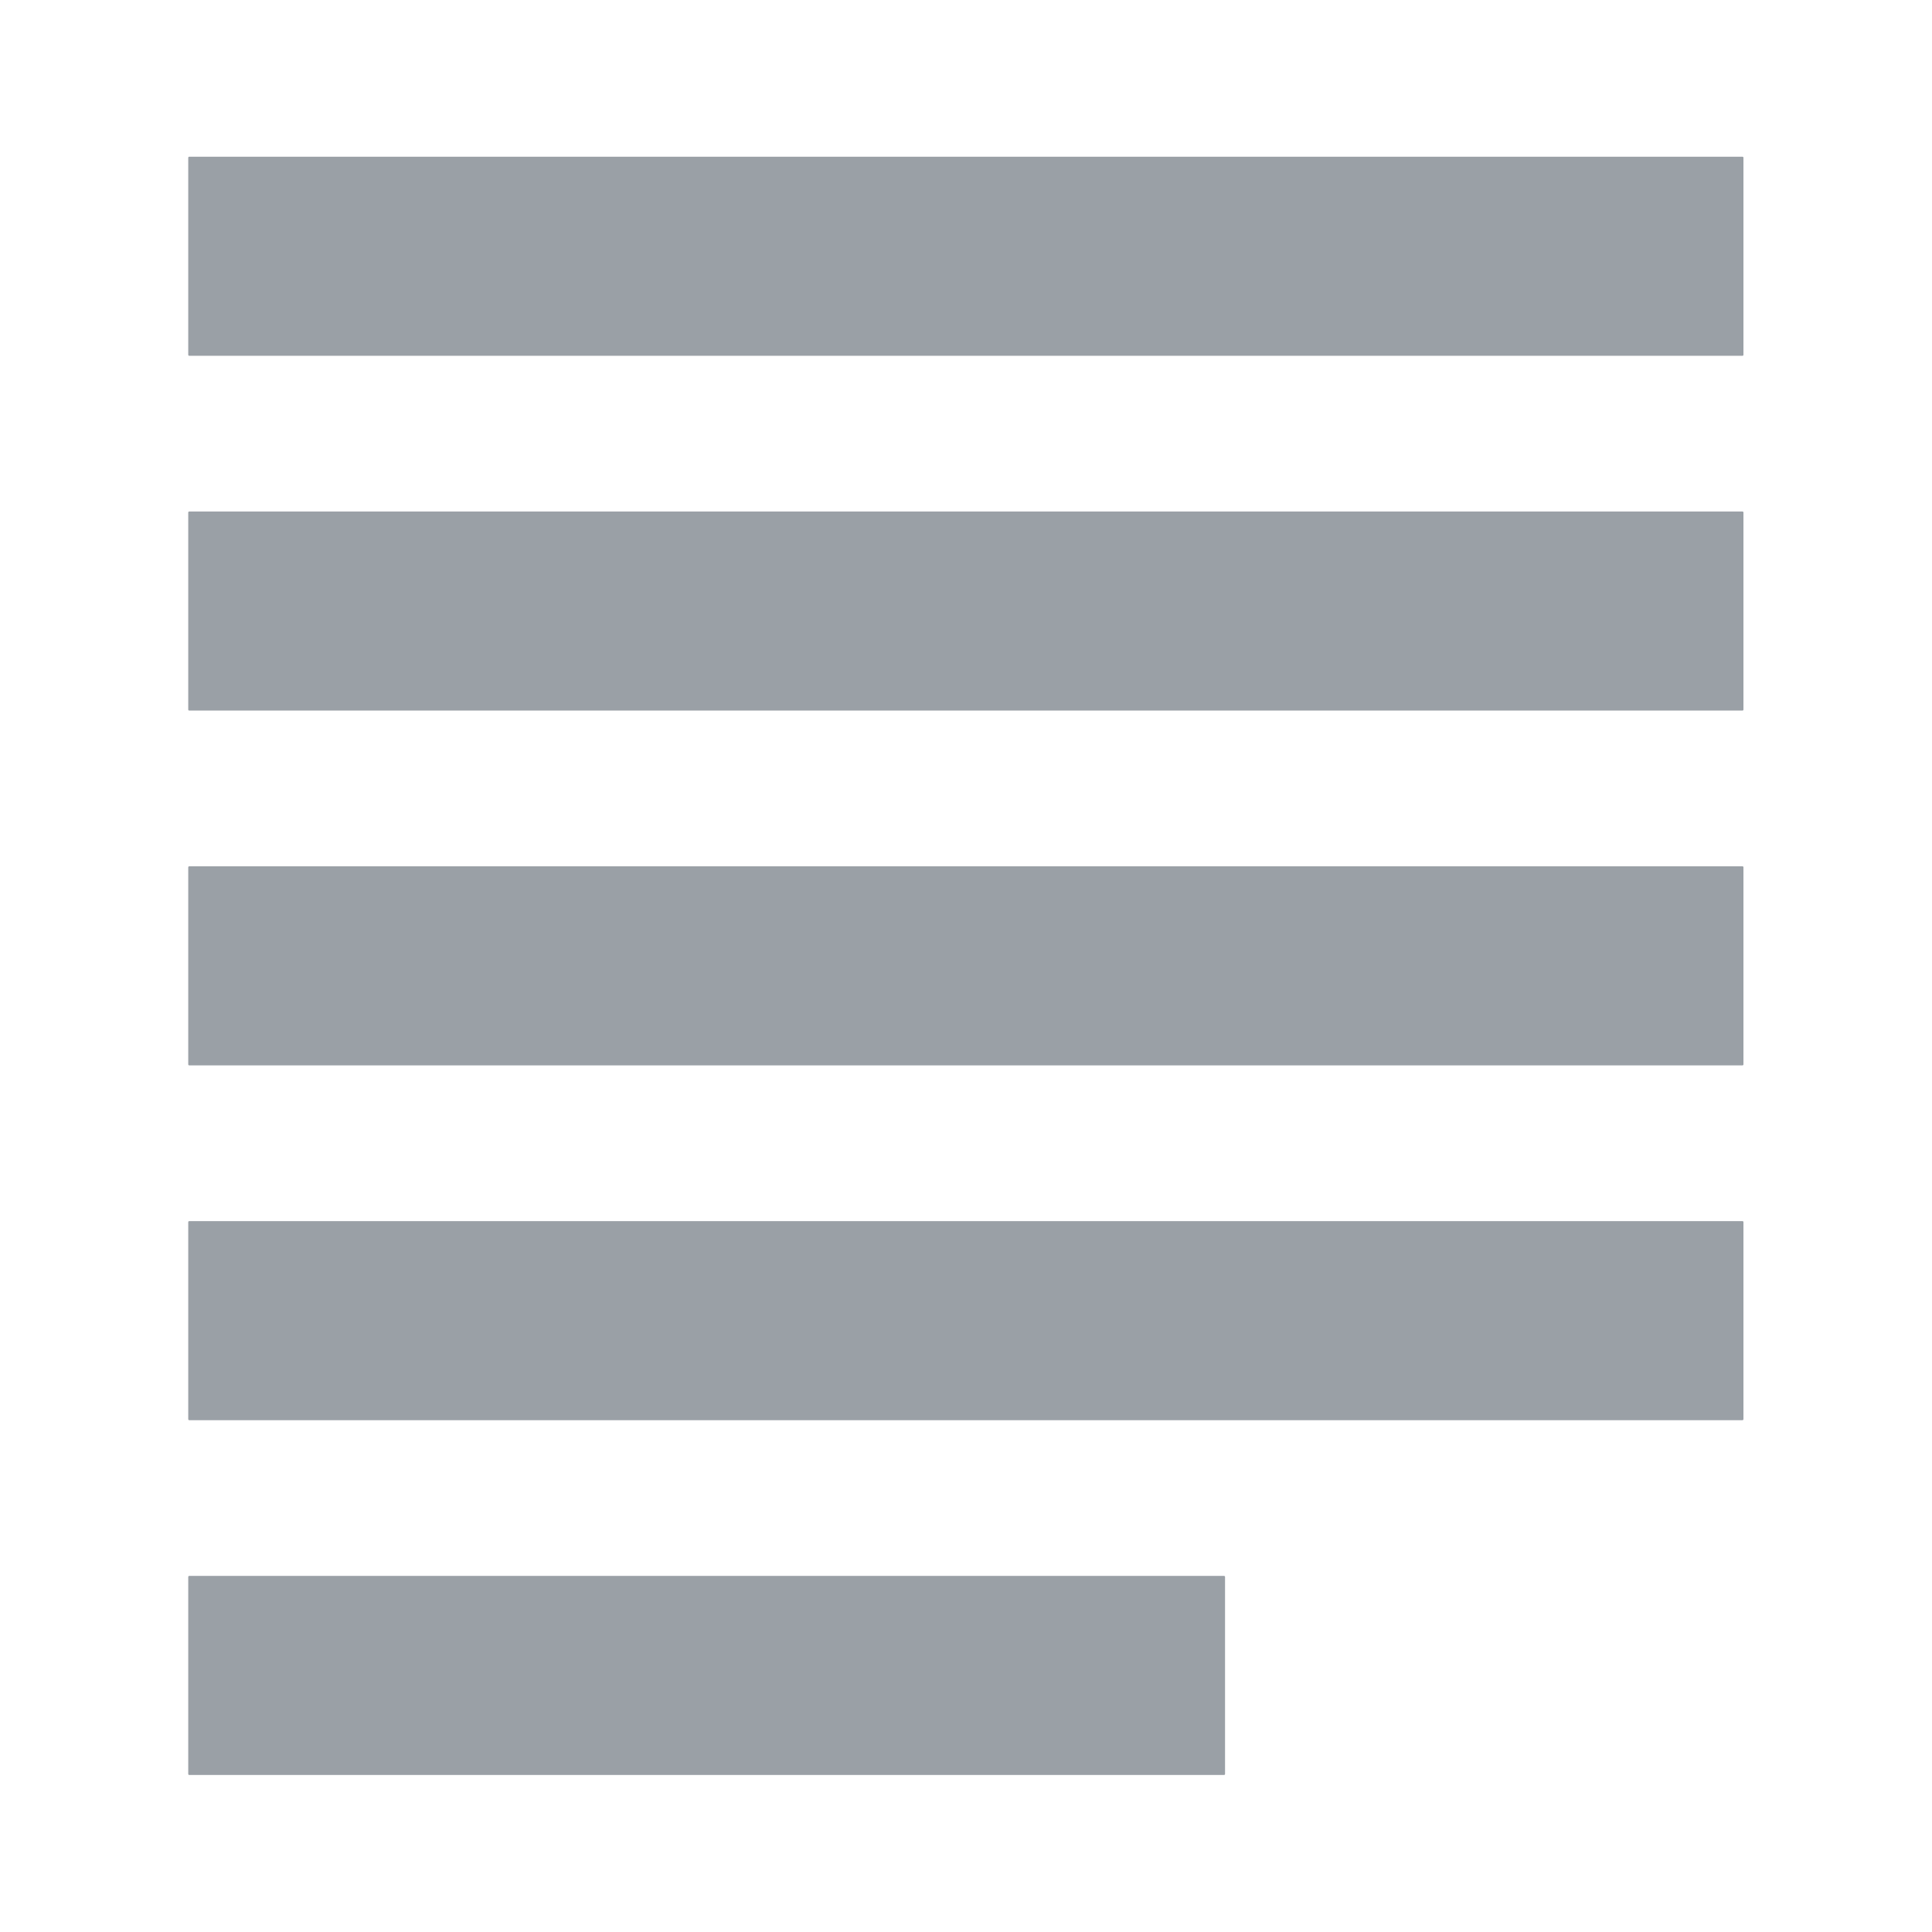
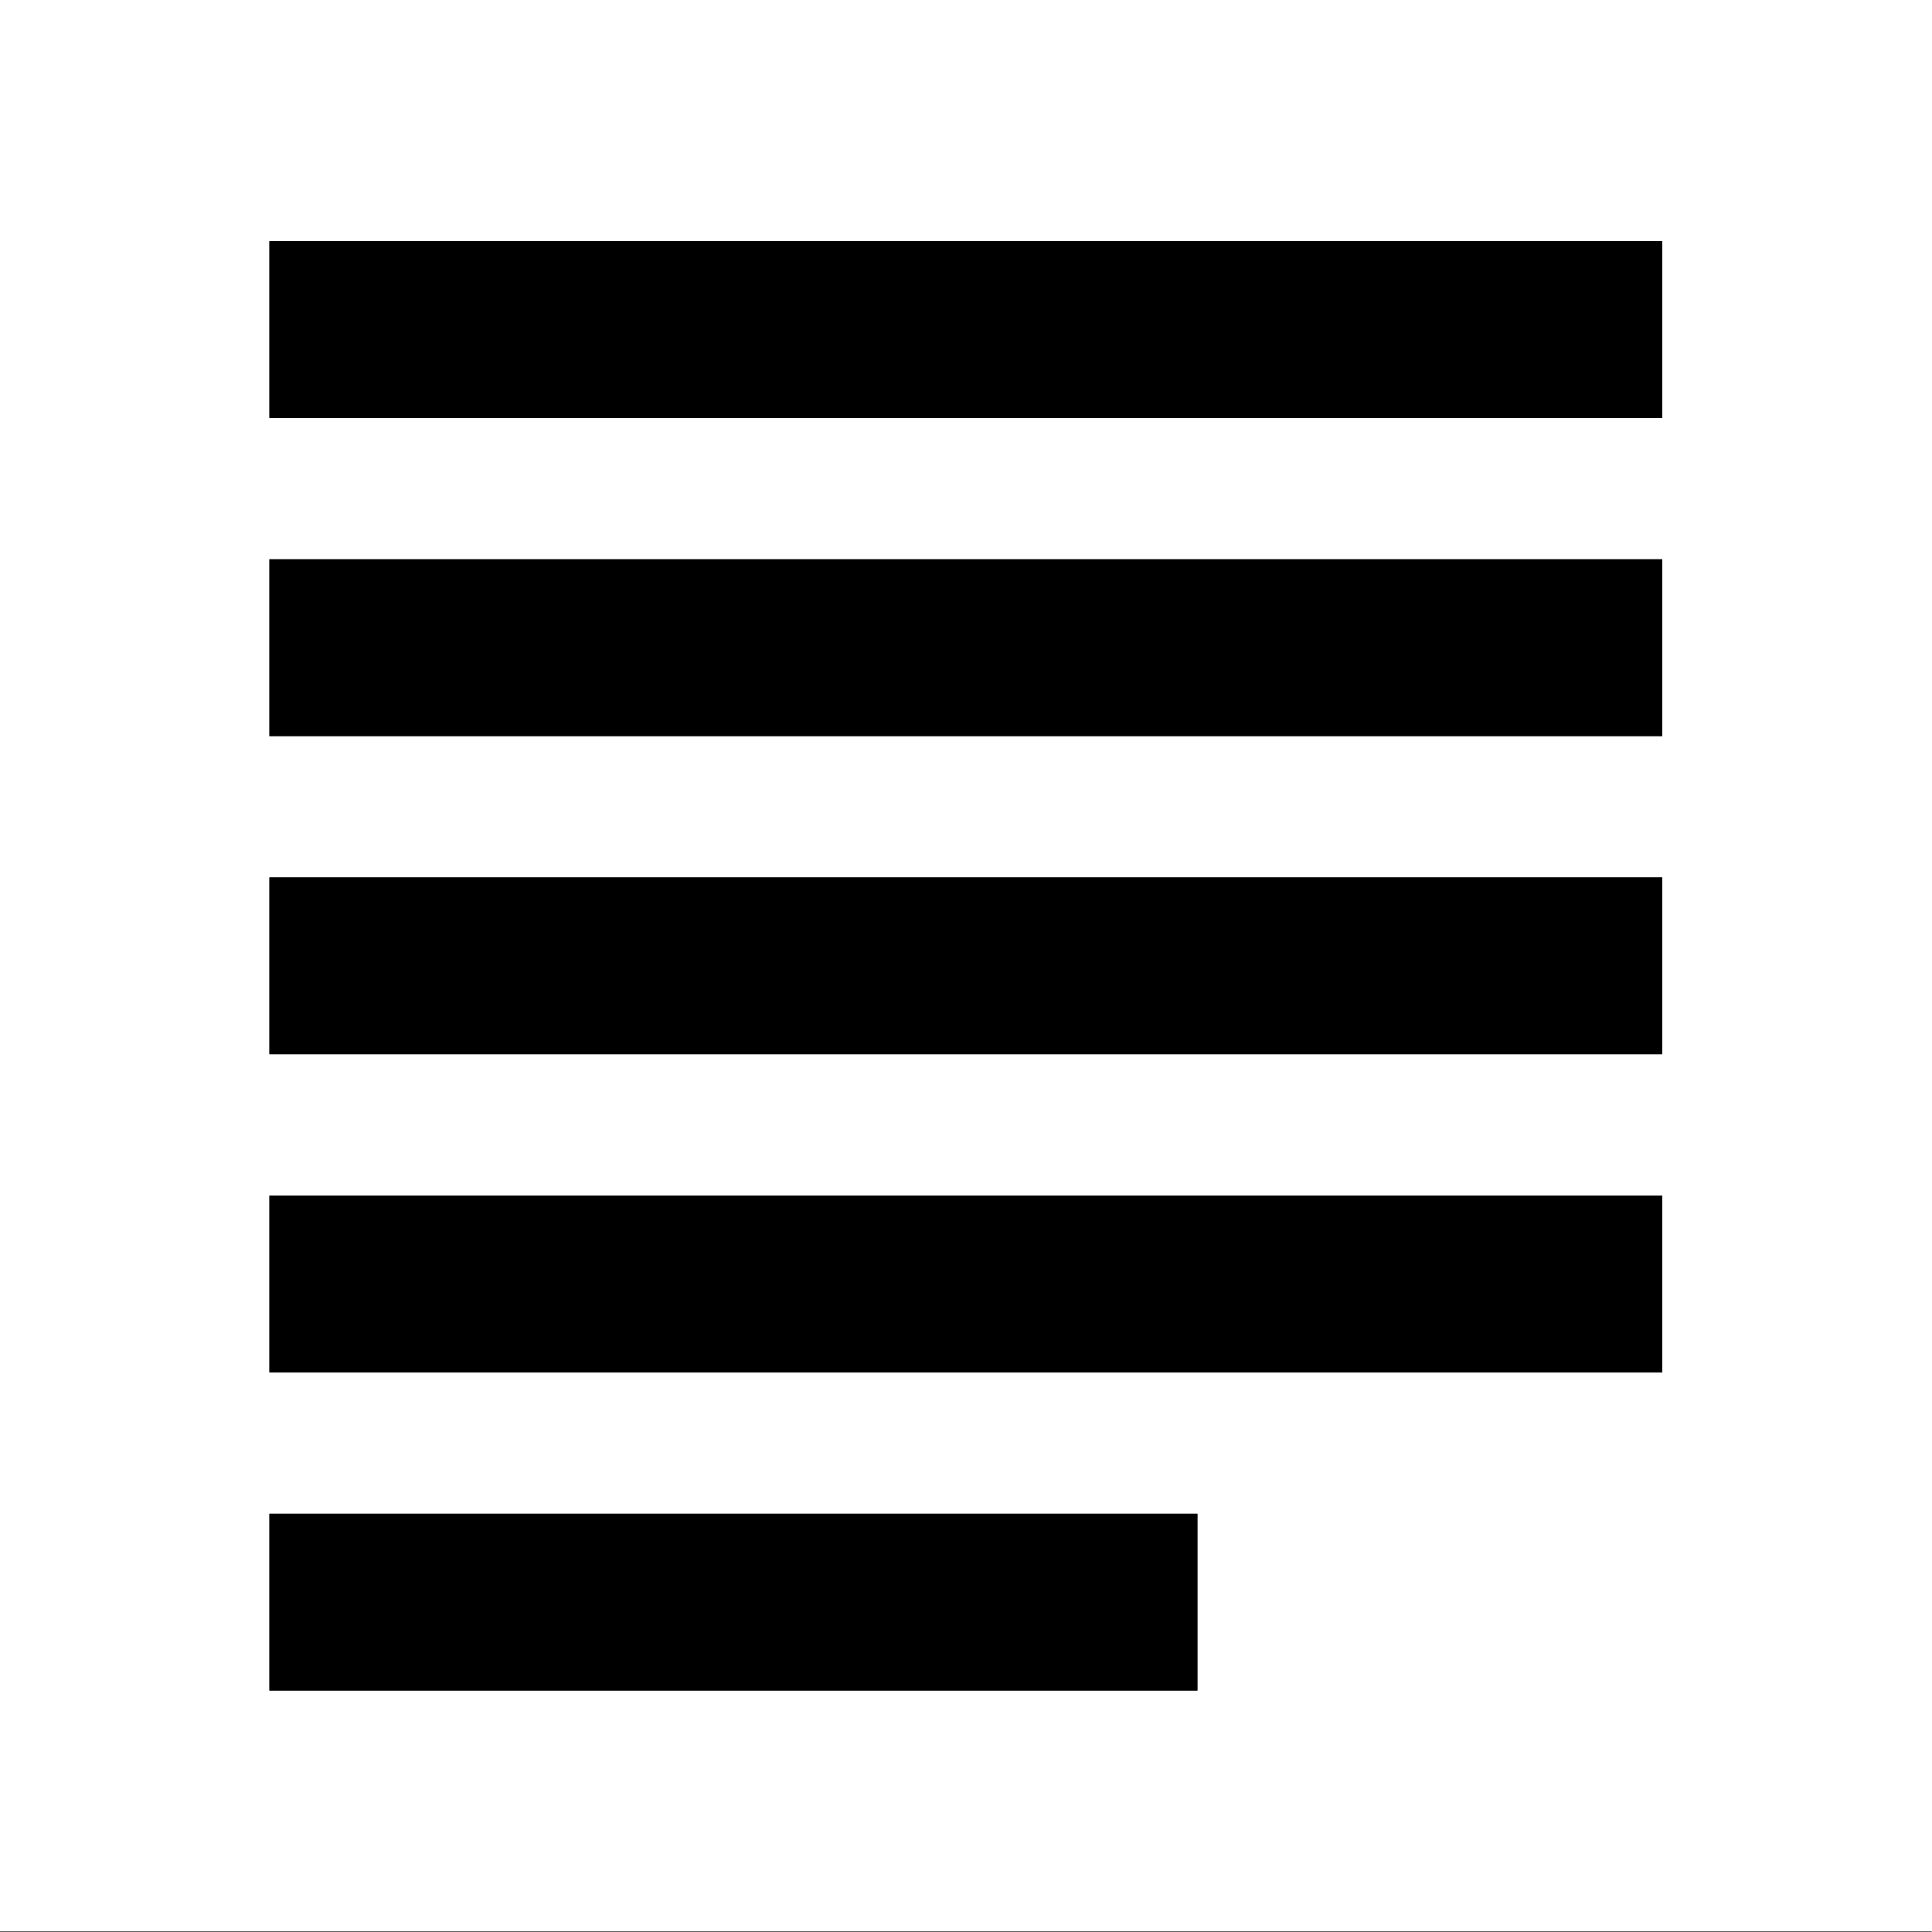
- <svg xmlns="http://www.w3.org/2000/svg" width="100%" height="100%" viewBox="0 0 2042 2042" version="1.1" xml:space="preserve" style="fill-rule:evenodd;clip-rule:evenodd;stroke-linecap:round;stroke-linejoin:round;stroke-miterlimit:1.5;">
+ <svg xmlns="http://www.w3.org/2000/svg" width="100%" height="100%" viewBox="0 0 2042 2042" version="1.1" xml:space="preserve" style="fill-rule:evenodd;clip-rule:evenodd;stroke-linejoin:round;stroke-miterlimit:2;">
  <g id="Background">
    <rect id="Background1" x="-0" y="-0" width="2041.67" height="2041.67" style="fill:none;" />
  </g>
-   <rect id="Five" x="200" y="1666.67" width="1093.75" height="208.333" style="fill:#9aa0a6;stroke:#9aa0a6;stroke-width:2.08px;" />
-   <rect id="Four" x="200" y="1291.67" width="1641.67" height="208.333" style="fill:#9aa0a6;stroke:#9aa0a6;stroke-width:2.08px;" />
-   <rect id="Three" x="200" y="916.667" width="1641.67" height="208.333" style="fill:#9aa0a6;stroke:#9aa0a6;stroke-width:2.08px;" />
-   <rect id="Two" x="200" y="541.667" width="1641.67" height="208.333" style="fill:#9aa0a6;stroke:#9aa0a6;stroke-width:2.08px;" />
-   <rect id="One" x="200" y="166.667" width="1641.67" height="208.333" style="fill:#9aa0a6;stroke:#9aa0a6;stroke-width:2.08px;" />
+   <rect id="Footer" x="0" y="2041.67" width="2041.67" height="190.678" />
+   <path d="M2041.67,2041.67l-0,190.678l-2041.67,-0l0,-190.678l2041.67,-0Zm-2.084,2.083l-2037.5,0l0,186.511l2037.5,0l0,-186.511Z" />
+   <rect id="Five" x="284.781" y="1599.96" width="980.781" height="186.815" />
+   <path d="M1265.56,1599.96l-0,186.815l-980.781,0l-0,-186.815l980.781,0Zm-2.084,2.083l-976.614,0l-0,182.649l976.614,0l0,-182.649Z" />
+   <rect id="Four" x="284.781" y="1263.69" width="1472.11" height="186.815" />
+   <path d="M1756.89,1263.69l0,186.816l-1472.11,-0l-0,-186.816l1472.11,0Zm-2.083,2.084l-1467.94,-0l0,182.648l1467.94,0l-0,-182.648Z" />
+   <rect id="Three" x="284.781" y="927.426" width="1472.11" height="186.815" />
+   <path d="M1756.89,927.426l0,186.815l-1472.11,0l-0,-186.815l1472.11,-0Zm-2.083,2.083l-1467.94,-0l0,182.649l1467.94,-0l-0,-182.649Z" />
+   <rect id="Two" x="284.781" y="591.158" width="1472.11" height="186.815" />
+   <path d="M1756.89,591.158l0,186.815l-1472.11,0l-0,-186.815l1472.11,-0Zm-2.083,2.083l-1467.94,0l-0,182.649l1467.94,-0l-0,-182.649Z" />
+   <rect id="One" x="284.781" y="254.89" width="1472.11" height="186.815" />
+   <path d="M1756.89,254.89l0,186.816l-1472.11,-0l-0,-186.816l1472.11,0Zm-2.083,2.084l-1467.94,-0l-0,182.648l1467.94,0l-0,-182.648Z" />
+   <rect id="Header" x="0" y="-208.333" width="2041.67" height="208.333" />
+   <path d="M2041.67,-208.333l-0,208.333l-2041.67,-0l0,-208.333l2041.67,-0Zm-2.084,2.083l-2037.5,0l0,204.167l2037.5,-0l0,-204.167Z" />
</svg>
